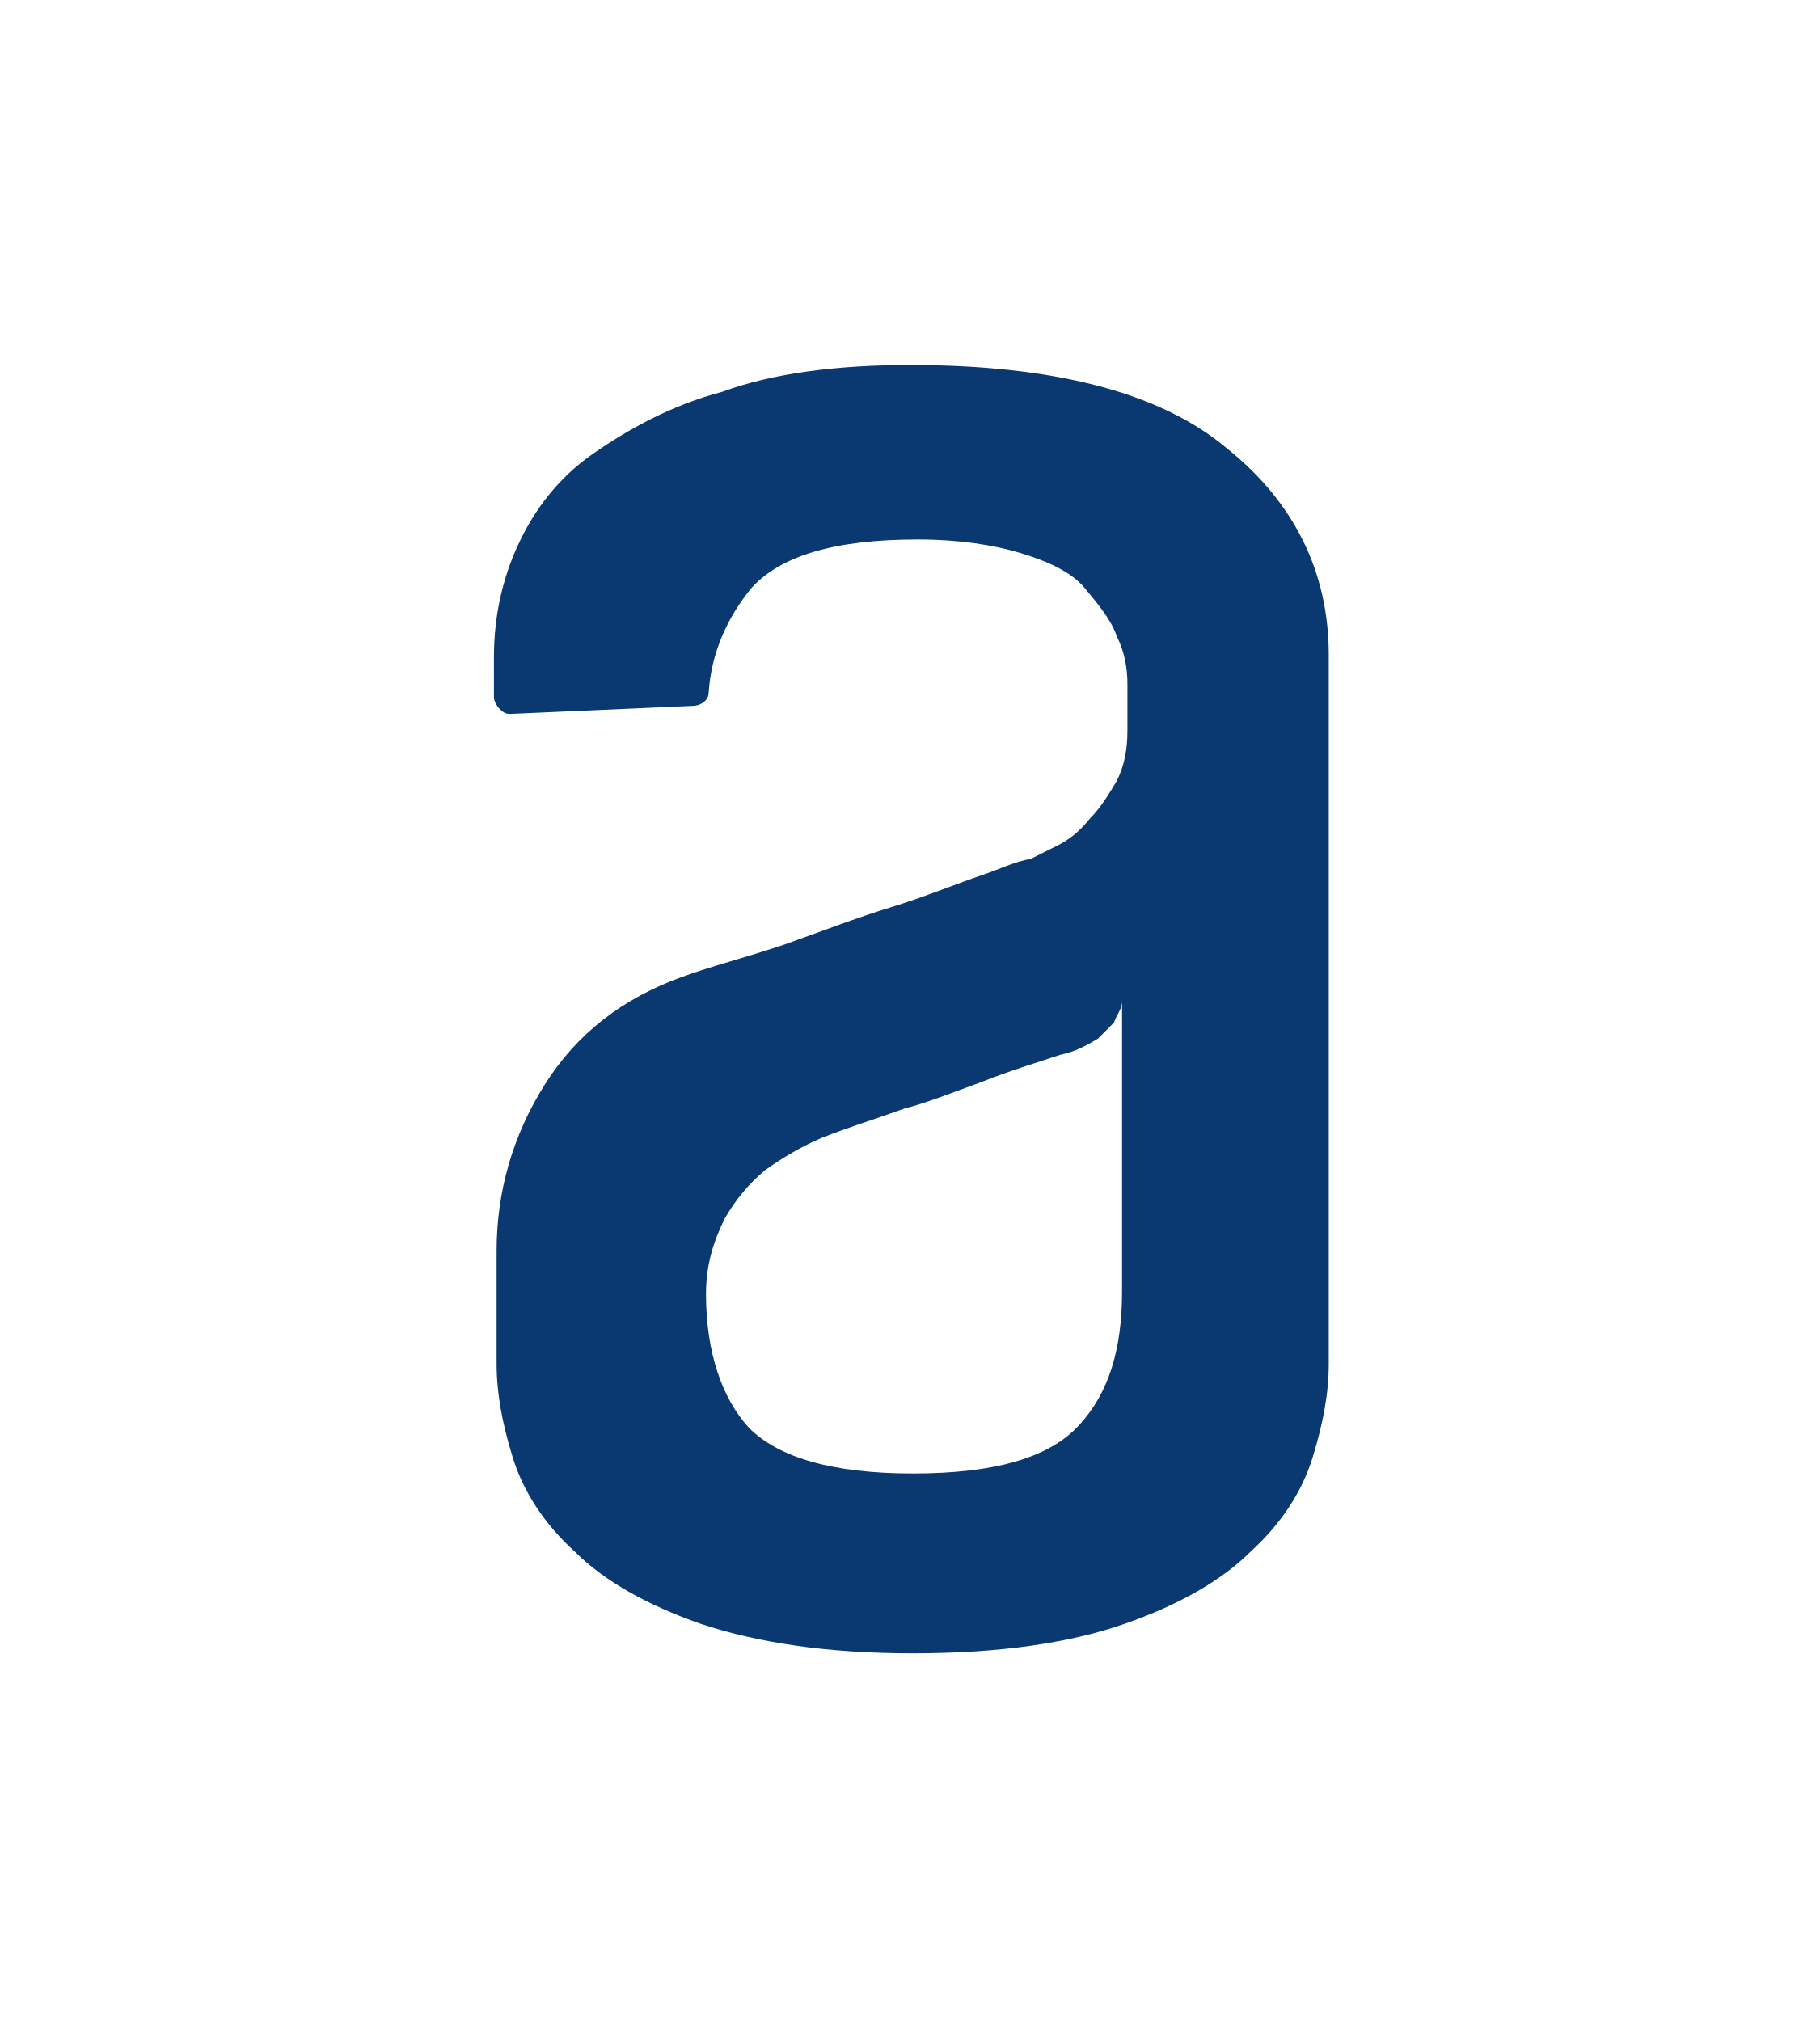
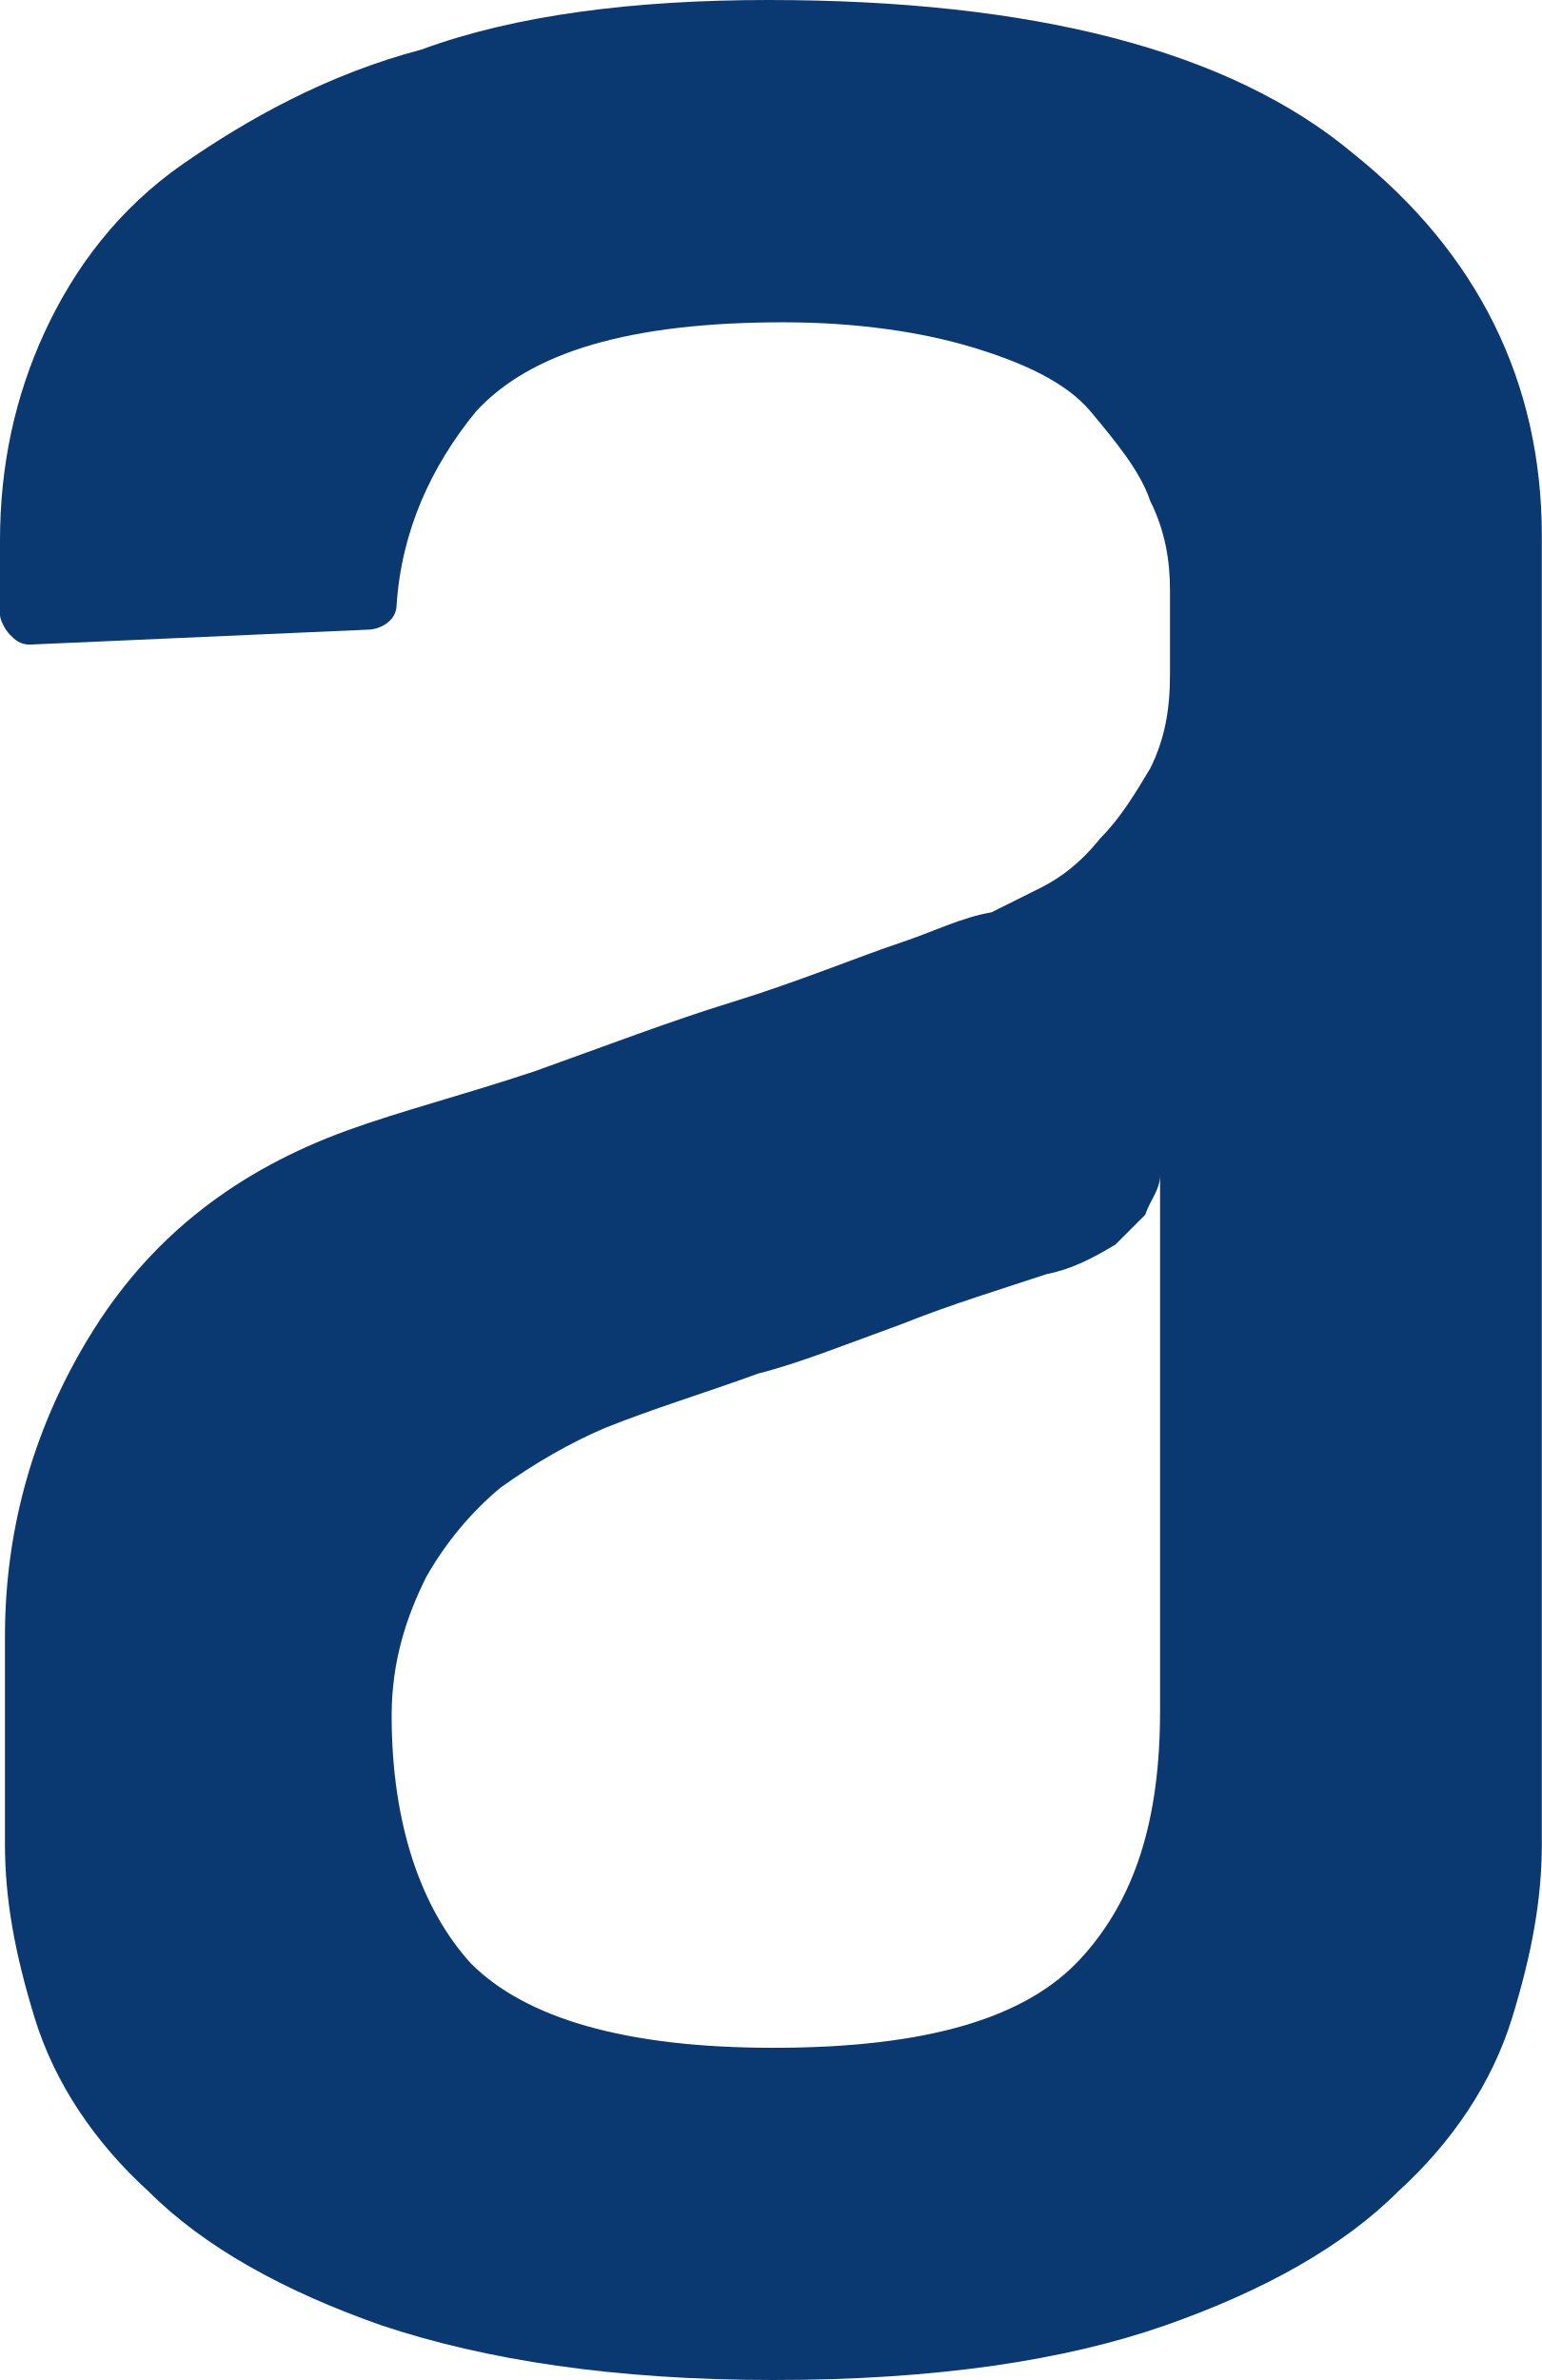
- <svg xmlns="http://www.w3.org/2000/svg" version="1.1" id="Layer_1" x="0px" y="0px" viewBox="0 0 67.8 75.3" style="enable-background:new 0 0 67.8 75.3;" xml:space="preserve">
+ <svg xmlns="http://www.w3.org/2000/svg" version="1.1" id="Layer_1" x="0px" y="0px" viewBox="0 0 31.1 48" style="enable-background:new 0 0 31.1 48;" xml:space="preserve">
  <style type="text/css">
	.st0{fill-rule:evenodd;clip-rule:evenodd;fill:#0A3871;}
</style>
-   <path class="st0" d="M33.9,13.6c5.3,0,9.3,1,11.8,3.1c2.5,2,3.8,4.6,3.8,7.7v26.4c0,1.1-0.2,2.2-0.6,3.5c-0.4,1.3-1.2,2.5-2.3,3.5  c-1.1,1.1-2.7,2-4.7,2.7c-2,0.7-4.6,1.1-7.9,1.1c-3.2,0-5.8-0.4-7.9-1.1c-2-0.7-3.6-1.6-4.7-2.7c-1.1-1-1.9-2.2-2.3-3.5  c-0.4-1.3-0.6-2.4-0.6-3.5v-4.2c0-2.2,0.6-4.3,1.8-6.2c1.2-1.9,2.9-3.2,5.1-4c1.1-0.4,2.3-0.7,3.8-1.2c1.4-0.5,2.7-1,4-1.4  c1.3-0.4,2.5-0.9,3.4-1.2c0.6-0.2,1.2-0.5,1.8-0.6l1-0.5c0.4-0.2,0.8-0.5,1.2-1c0.4-0.4,0.7-0.9,1-1.4c0.3-0.6,0.4-1.2,0.4-1.9v-1.7  c0-0.6-0.1-1.2-0.4-1.8c-0.2-0.6-0.7-1.2-1.2-1.8s-1.4-1-2.4-1.3s-2.3-0.5-3.8-0.5c-3.1,0-5.1,0.6-6.2,1.8c-0.9,1.1-1.5,2.4-1.6,3.9  c0,0.3-0.3,0.5-0.6,0.5L19,26.6c-0.2,0-0.3-0.1-0.4-0.2c-0.1-0.1-0.2-0.3-0.2-0.4v-1.5c0-1.5,0.3-2.9,0.9-4.2  c0.6-1.3,1.5-2.5,2.8-3.4s2.9-1.8,4.8-2.3C28.8,13.9,31.2,13.6,33.9,13.6L33.9,13.6z M41.8,37.3c0,0.3-0.2,0.5-0.3,0.8  c-0.2,0.2-0.4,0.4-0.6,0.6c-0.5,0.3-0.9,0.5-1.4,0.6c-0.9,0.3-1.9,0.6-2.9,1c-1.1,0.4-2.1,0.8-2.9,1c-1.1,0.4-2.1,0.7-3.1,1.1  c-0.7,0.3-1.4,0.7-2.1,1.2c-0.6,0.5-1.1,1.1-1.5,1.8c-0.4,0.8-0.7,1.7-0.7,2.8c0,2.2,0.6,3.9,1.6,5c1.1,1.1,3.1,1.7,6.1,1.7  c3.1,0,5.1-0.6,6.2-1.8c1.1-1.2,1.6-2.8,1.6-5L41.8,37.3L41.8,37.3z" />
+   <path class="st0" d="M15.5,0c5.3,0,9.3,1,11.8,3.1c2.5,2,3.8,4.6,3.8,7.7v26.4c0,1.1-0.2,2.2-0.6,3.5s-1.2,2.5-2.3,3.5  c-1.1,1.1-2.7,2-4.7,2.7S18.9,48,15.6,48c-3.2,0-5.8-0.4-7.9-1.1c-2-0.7-3.6-1.6-4.7-2.7c-1.1-1-1.9-2.2-2.3-3.5s-0.6-2.4-0.6-3.5  V33c0-2.2,0.6-4.3,1.8-6.2c1.2-1.9,2.9-3.2,5.1-4c1.1-0.4,2.3-0.7,3.8-1.2c1.4-0.5,2.7-1,4-1.4s2.5-0.9,3.4-1.2  c0.6-0.2,1.2-0.5,1.8-0.6l1-0.5c0.4-0.2,0.8-0.5,1.2-1c0.4-0.4,0.7-0.9,1-1.4c0.3-0.6,0.4-1.2,0.4-1.9v-1.7c0-0.6-0.1-1.2-0.4-1.8  C23,9.5,22.5,8.9,22,8.3s-1.4-1-2.4-1.3s-2.3-0.5-3.8-0.5c-3.1,0-5.1,0.6-6.2,1.8C8.7,9.4,8.1,10.7,8,12.2c0,0.3-0.3,0.5-0.6,0.5  L0.6,13c-0.2,0-0.3-0.1-0.4-0.2S0,12.5,0,12.4v-1.5C0,9.4,0.3,8,0.9,6.7s1.5-2.5,2.8-3.4S6.6,1.5,8.5,1C10.4,0.3,12.8,0,15.5,0  L15.5,0z M23.4,23.7c0,0.3-0.2,0.5-0.3,0.8c-0.2,0.2-0.4,0.4-0.6,0.6c-0.5,0.3-0.9,0.5-1.4,0.6c-0.9,0.3-1.9,0.6-2.9,1  c-1.1,0.4-2.1,0.8-2.9,1c-1.1,0.4-2.1,0.7-3.1,1.1c-0.7,0.3-1.4,0.7-2.1,1.2c-0.6,0.5-1.1,1.1-1.5,1.8c-0.4,0.8-0.7,1.7-0.7,2.8  c0,2.2,0.6,3.9,1.6,5c1.1,1.1,3.1,1.7,6.1,1.7c3.1,0,5.1-0.6,6.2-1.8c1.1-1.2,1.6-2.8,1.6-5V23.7L23.4,23.7z" />
</svg>
